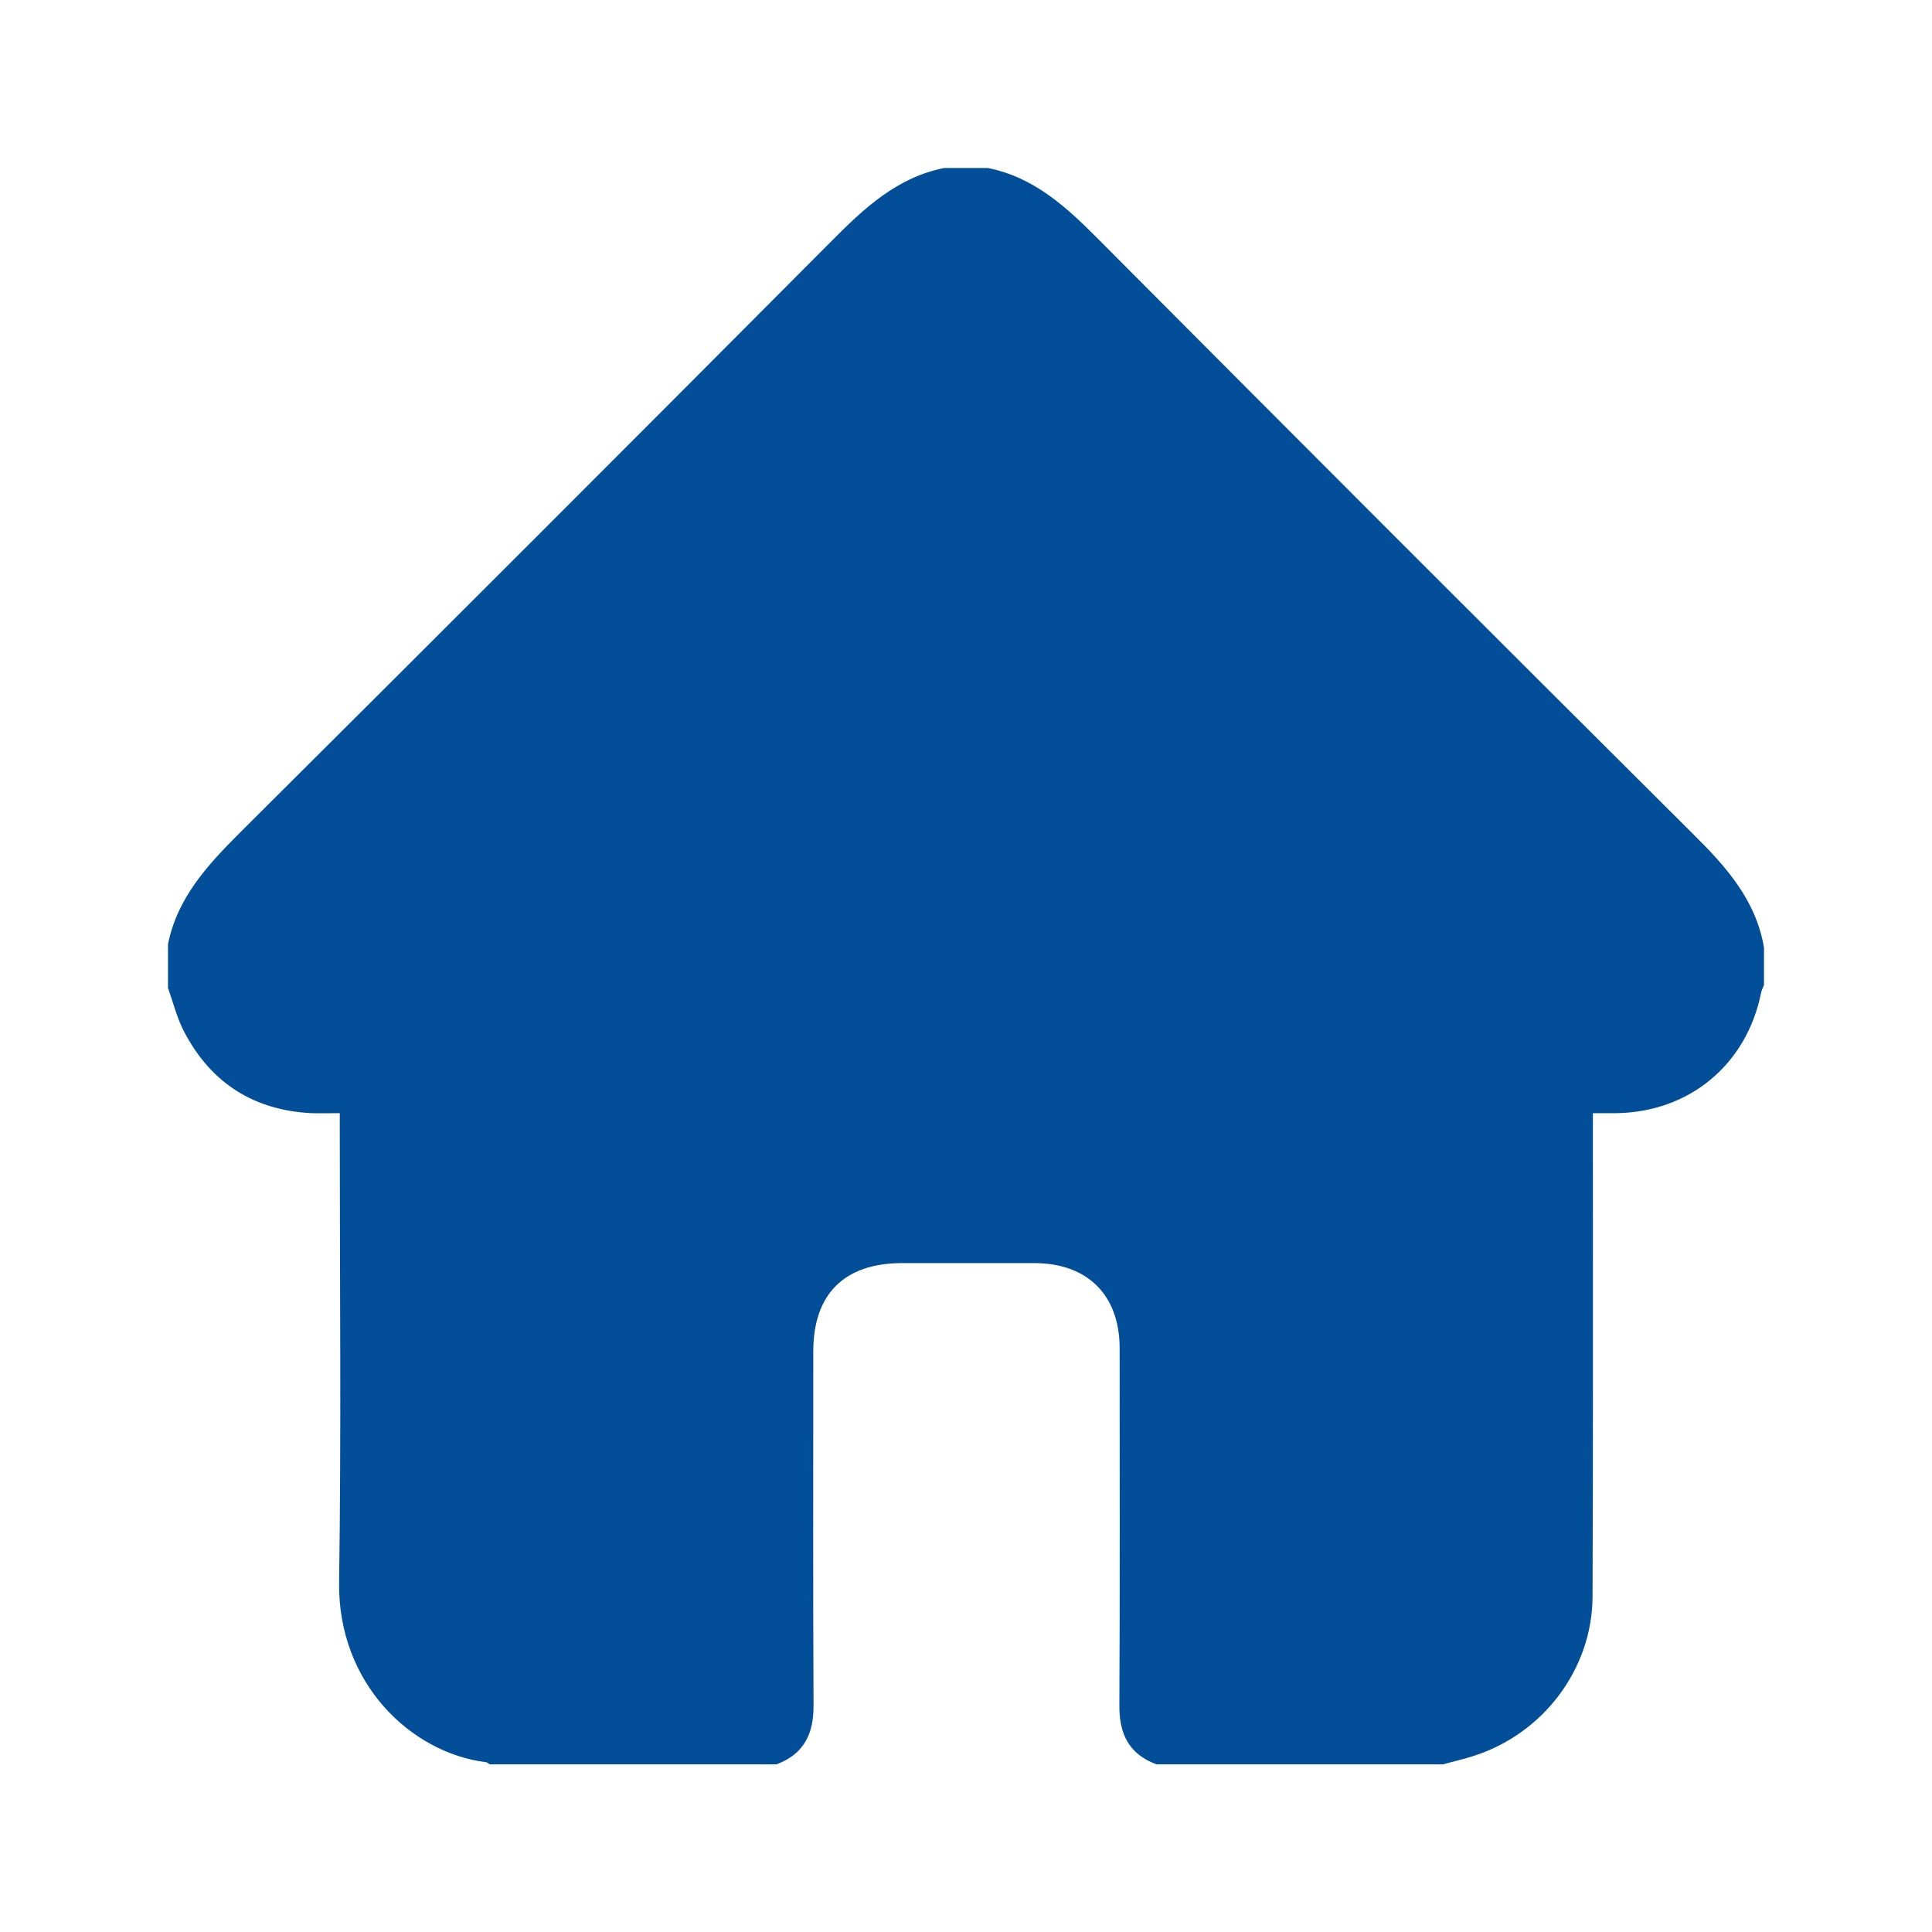
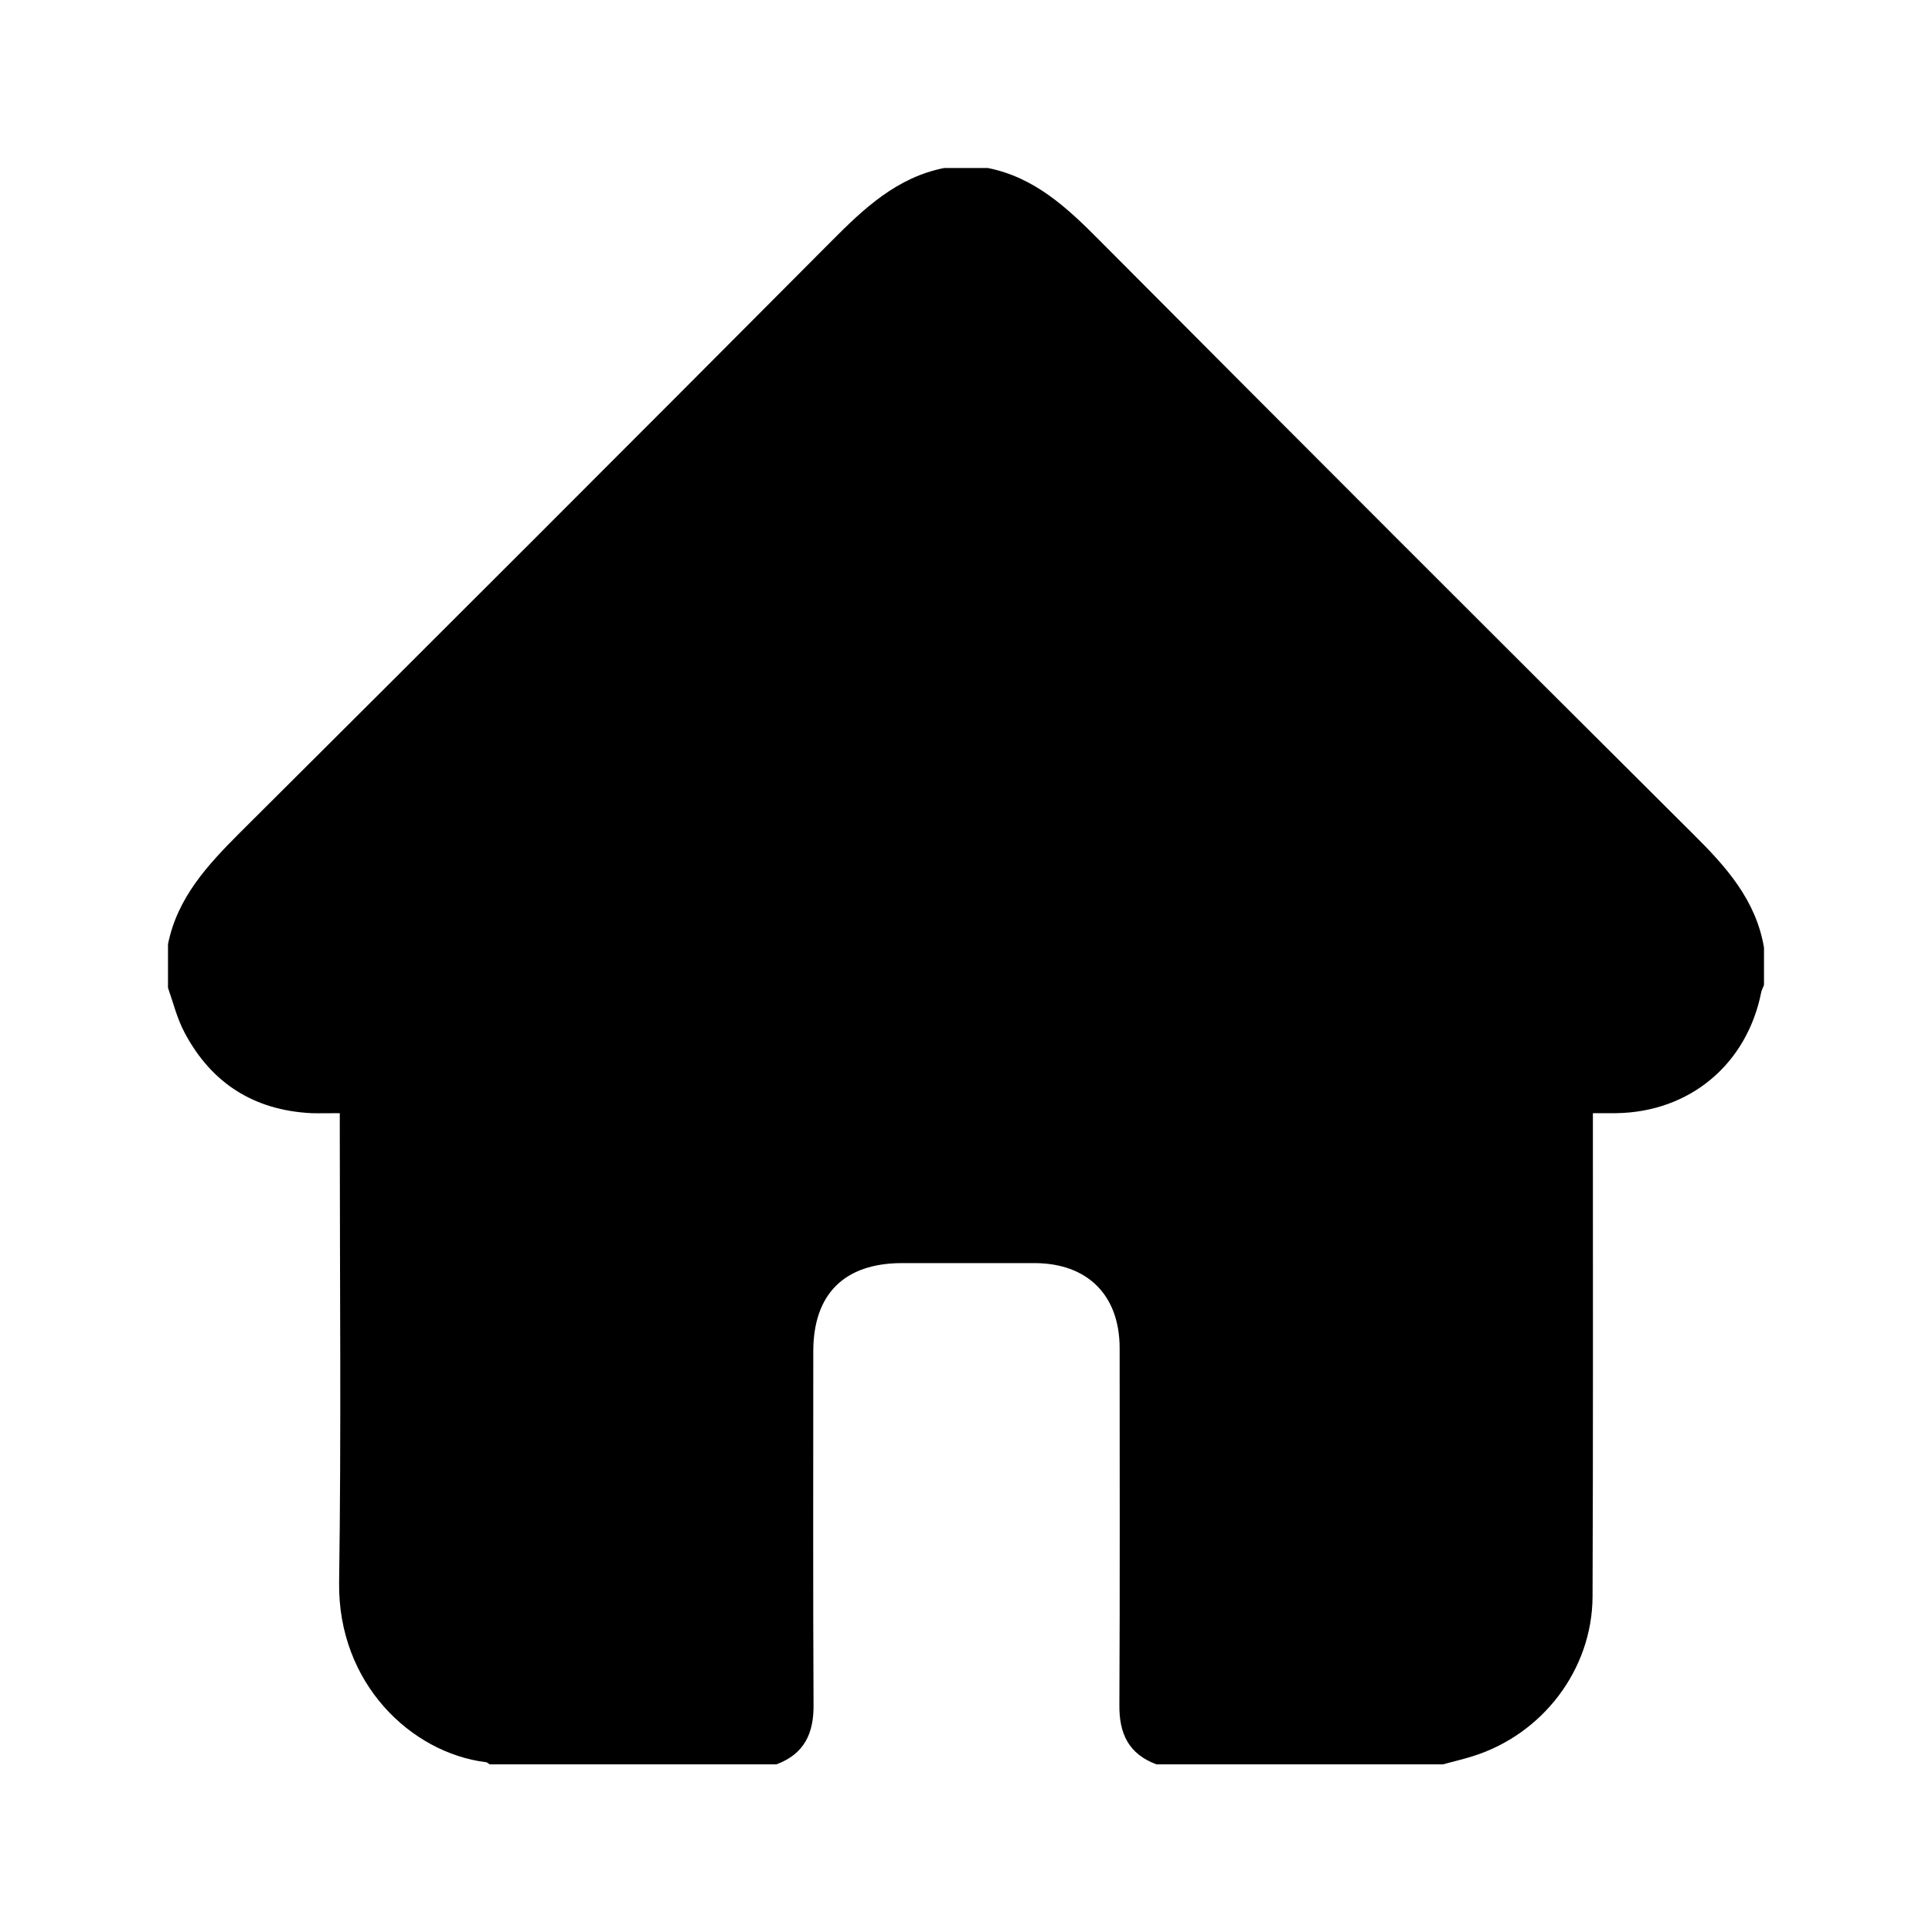
<svg xmlns="http://www.w3.org/2000/svg" width="23" height="23" viewBox="0 0 23 23" fill="none">
-   <path d="M2 11.76C2 11.585 2 11.415 2 11.24C2.111 10.687 2.471 10.298 2.857 9.912C5.21 7.57 7.559 5.221 9.901 2.868C10.287 2.479 10.68 2.111 11.24 2C11.415 2 11.585 2 11.76 2C12.316 2.111 12.702 2.471 13.085 2.857C15.434 5.217 17.79 7.574 20.154 9.927C20.547 10.316 20.904 10.713 21 11.281C21 11.43 21 11.578 21 11.726C20.989 11.756 20.974 11.782 20.967 11.812C20.796 12.673 20.113 13.24 19.241 13.252C19.152 13.252 19.063 13.252 18.963 13.252C18.963 13.355 18.963 13.43 18.963 13.5C18.963 15.337 18.966 17.17 18.959 19.007C18.955 19.879 18.361 20.648 17.534 20.907C17.419 20.944 17.3 20.97 17.181 21.004C16.042 21.004 14.907 21.004 13.767 21.004C13.437 20.881 13.322 20.64 13.326 20.295C13.333 18.881 13.329 17.467 13.329 16.05C13.329 15.419 12.947 15.037 12.313 15.037C11.79 15.037 11.262 15.037 10.739 15.037C10.053 15.037 9.682 15.404 9.682 16.087C9.682 17.489 9.678 18.892 9.685 20.295C9.689 20.636 9.574 20.881 9.244 21.004C8.104 21.004 6.969 21.004 5.83 21.004C5.815 20.996 5.8 20.978 5.781 20.978C4.895 20.866 4.022 20.043 4.037 18.84C4.063 17.055 4.045 15.267 4.045 13.482C4.045 13.411 4.045 13.337 4.045 13.252C3.915 13.252 3.811 13.255 3.707 13.252C3.028 13.218 2.52 12.899 2.2 12.298C2.108 12.127 2.063 11.938 2 11.76Z" fill="#024E99" />
+   <path d="M2 11.76C2 11.585 2 11.415 2 11.24C2.111 10.687 2.471 10.298 2.857 9.912C5.21 7.57 7.559 5.221 9.901 2.868C10.287 2.479 10.68 2.111 11.24 2C11.415 2 11.585 2 11.76 2C12.316 2.111 12.702 2.471 13.085 2.857C15.434 5.217 17.79 7.574 20.154 9.927C20.547 10.316 20.904 10.713 21 11.281C21 11.43 21 11.578 21 11.726C20.989 11.756 20.974 11.782 20.967 11.812C20.796 12.673 20.113 13.24 19.241 13.252C19.152 13.252 19.063 13.252 18.963 13.252C18.963 13.355 18.963 13.43 18.963 13.5C18.963 15.337 18.966 17.17 18.959 19.007C18.955 19.879 18.361 20.648 17.534 20.907C17.419 20.944 17.3 20.97 17.181 21.004C16.042 21.004 14.907 21.004 13.767 21.004C13.437 20.881 13.322 20.64 13.326 20.295C13.333 18.881 13.329 17.467 13.329 16.05C13.329 15.419 12.947 15.037 12.313 15.037C11.79 15.037 11.262 15.037 10.739 15.037C10.053 15.037 9.682 15.404 9.682 16.087C9.682 17.489 9.678 18.892 9.685 20.295C9.689 20.636 9.574 20.881 9.244 21.004C8.104 21.004 6.969 21.004 5.83 21.004C5.815 20.996 5.8 20.978 5.781 20.978C4.895 20.866 4.022 20.043 4.037 18.84C4.063 17.055 4.045 15.267 4.045 13.482C4.045 13.411 4.045 13.337 4.045 13.252C3.915 13.252 3.811 13.255 3.707 13.252C3.028 13.218 2.52 12.899 2.2 12.298C2.108 12.127 2.063 11.938 2 11.76Z" fill="currentcolor" />
</svg>
